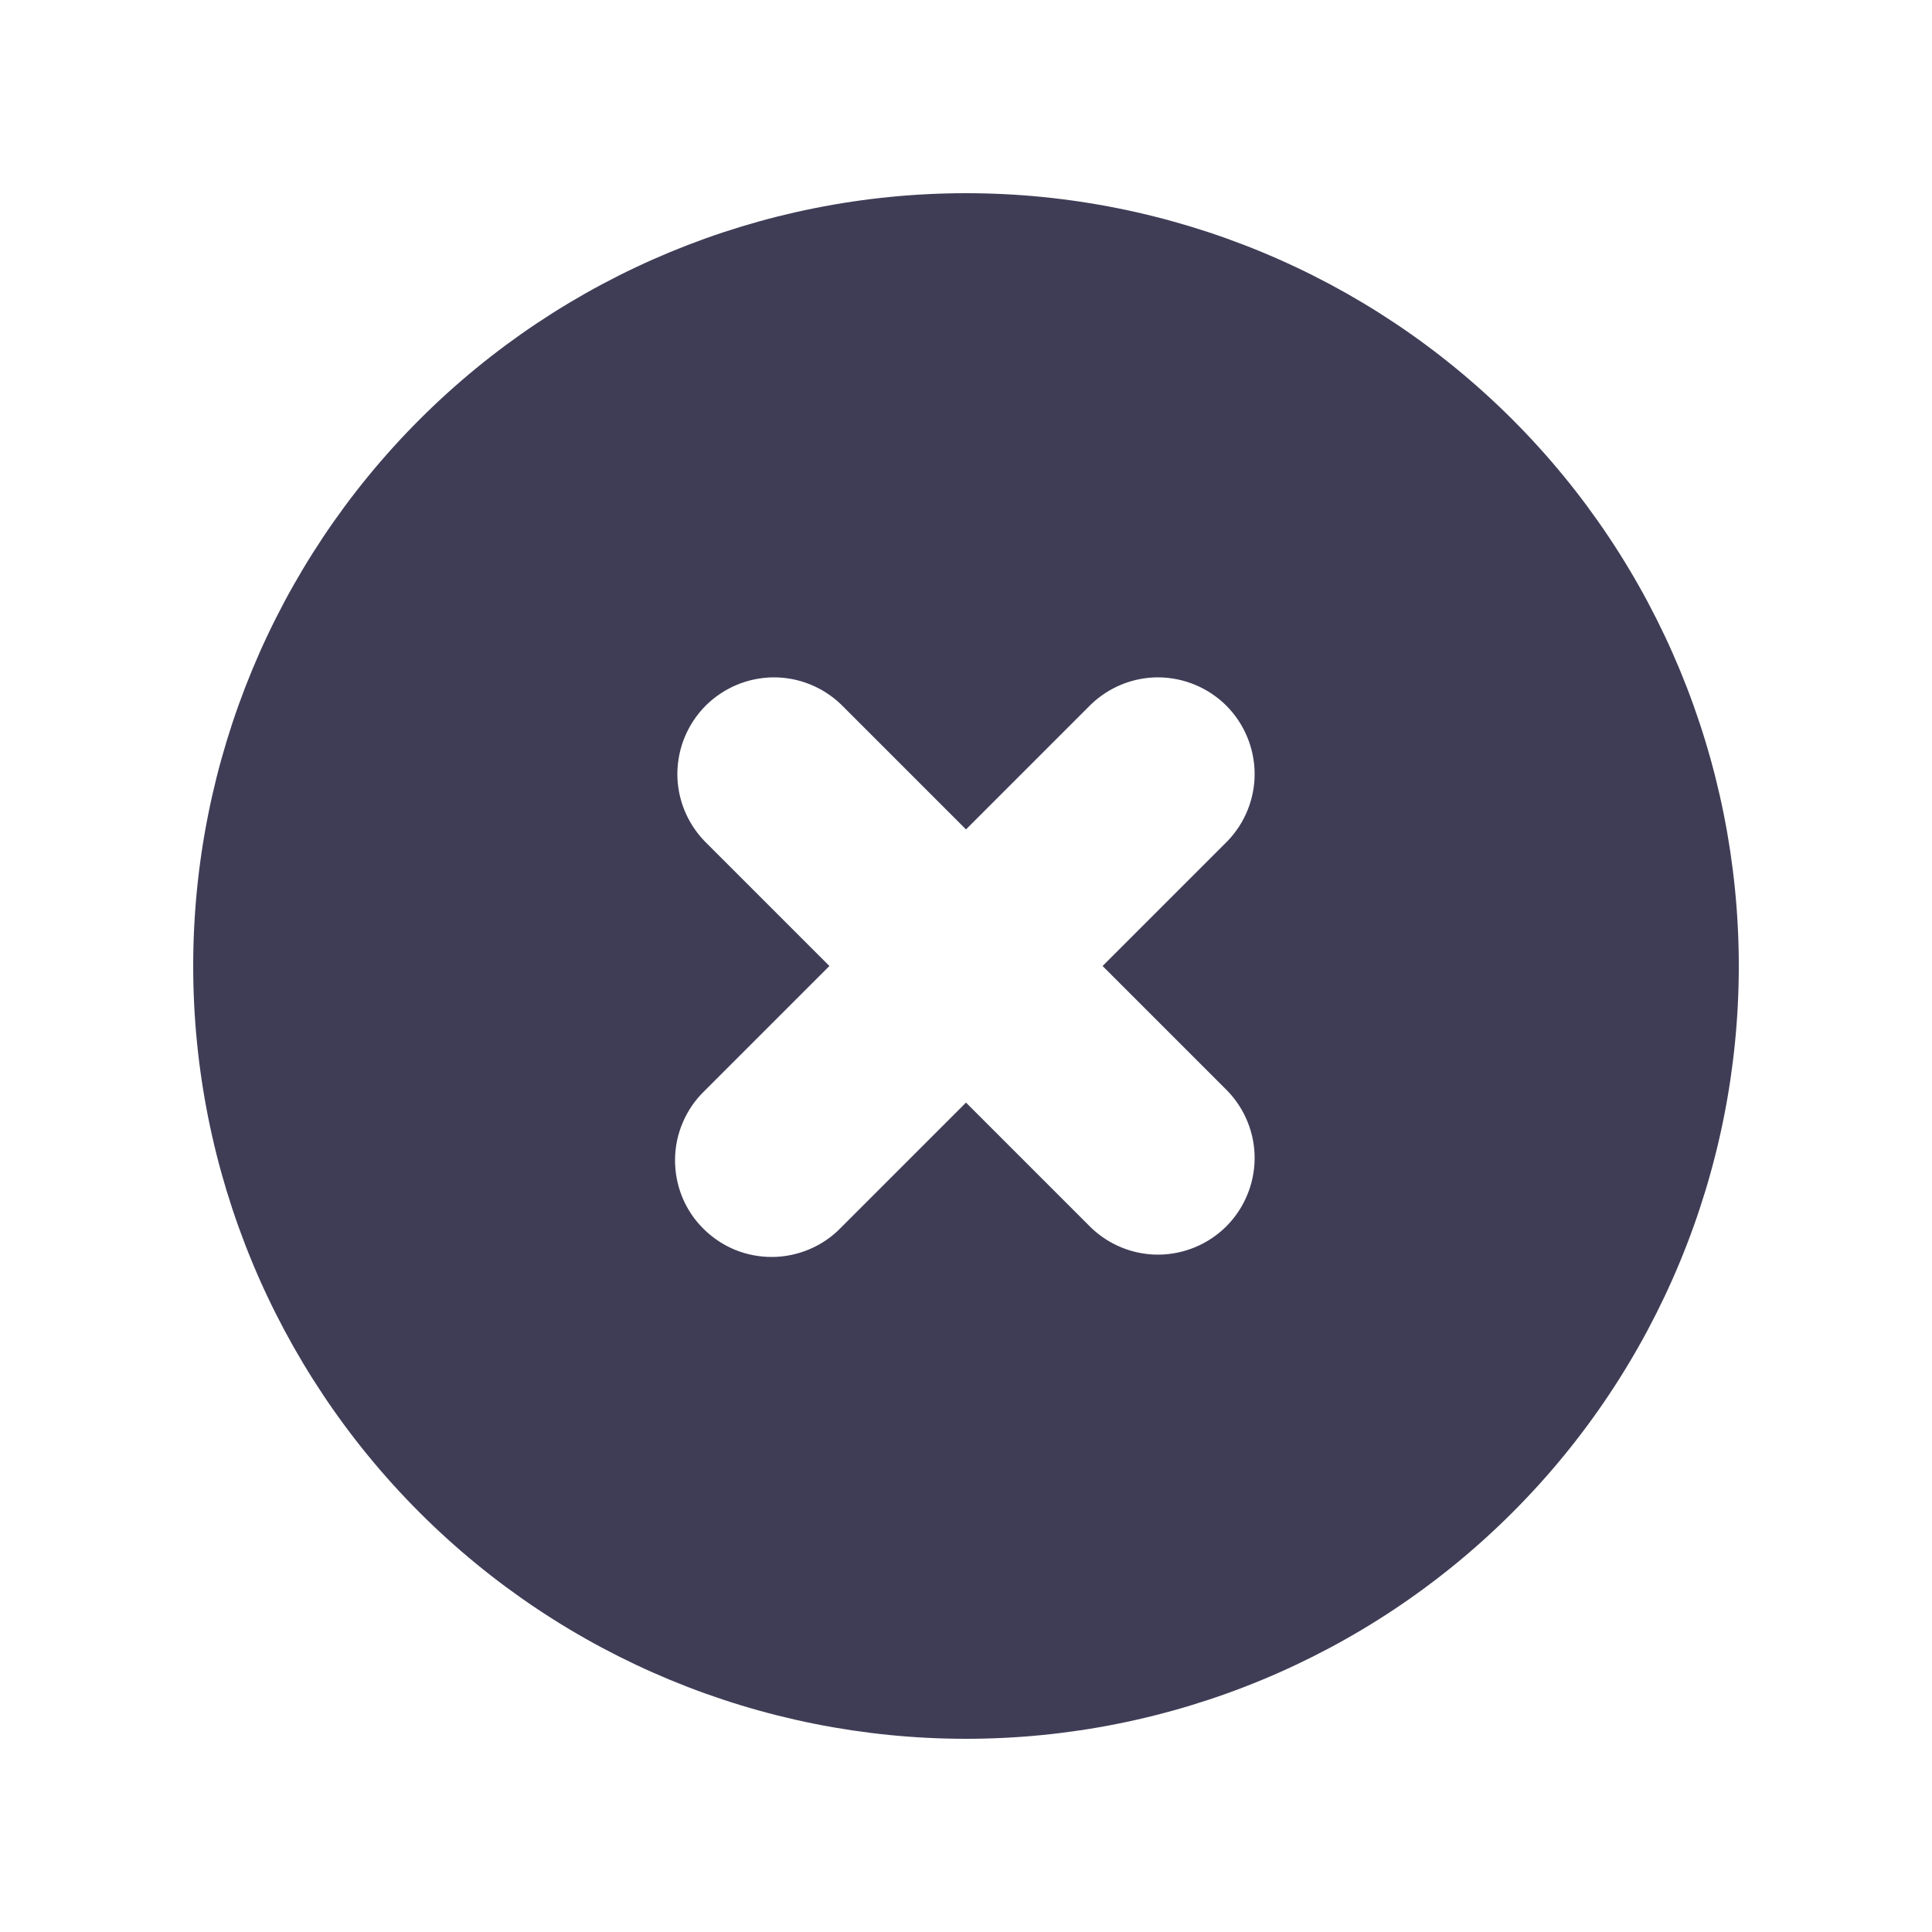
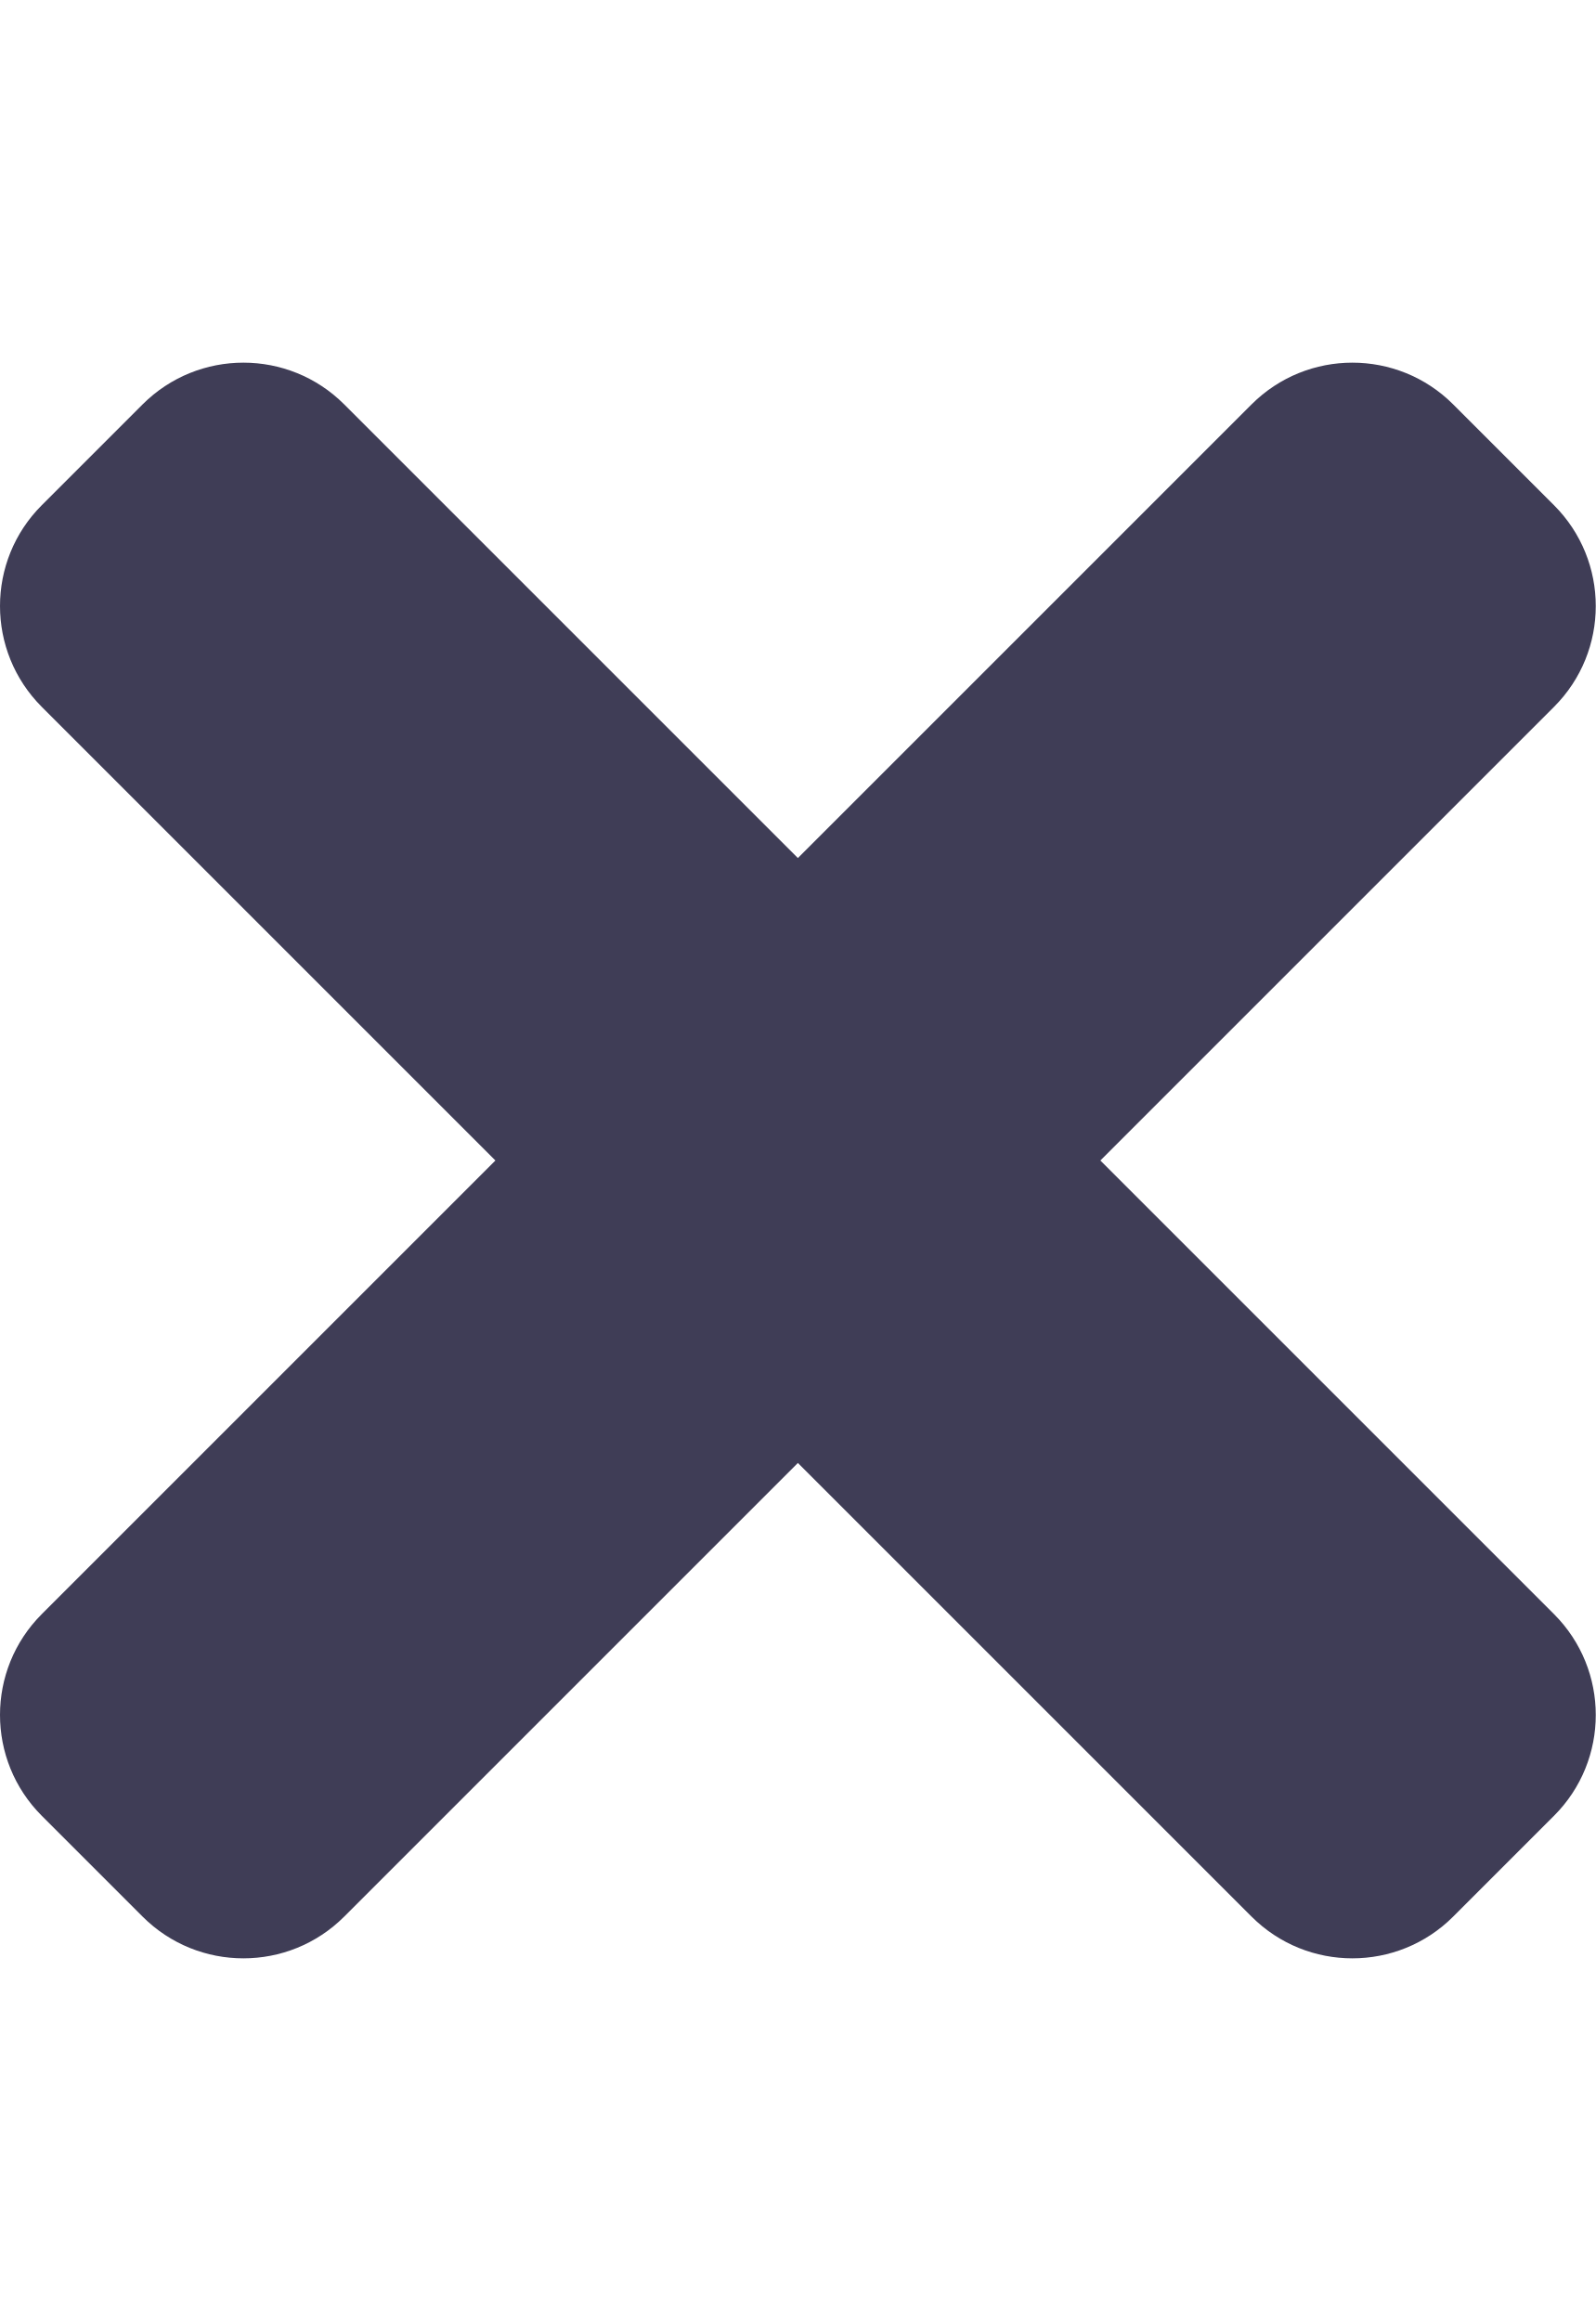
- <svg xmlns="http://www.w3.org/2000/svg" width="20" height="20" viewBox="0 0 20 20" fill="none">
-   <path fill-rule="evenodd" clip-rule="evenodd" d="M10 18C12.122 18 14.157 17.157 15.657 15.657C17.157 14.157 18 12.122 18 10C18 7.878 17.157 5.843 15.657 4.343C14.157 2.843 12.122 2 10 2C7.878 2 5.843 2.843 4.343 4.343C2.843 5.843 2 7.878 2 10C2 12.122 2.843 14.157 4.343 15.657C5.843 17.157 7.878 18 10 18V18ZM8.707 7.293C8.518 7.111 8.266 7.01 8.004 7.012C7.741 7.015 7.491 7.12 7.305 7.305C7.12 7.491 7.015 7.741 7.012 8.004C7.01 8.266 7.111 8.518 7.293 8.707L8.586 10L7.293 11.293C7.197 11.385 7.121 11.496 7.069 11.618C7.016 11.74 6.989 11.871 6.988 12.004C6.987 12.136 7.012 12.268 7.062 12.391C7.112 12.514 7.187 12.626 7.281 12.719C7.375 12.813 7.486 12.887 7.609 12.938C7.732 12.988 7.864 13.013 7.996 13.012C8.129 13.011 8.26 12.983 8.382 12.931C8.504 12.879 8.615 12.803 8.707 12.707L10 11.414L11.293 12.707C11.482 12.889 11.734 12.99 11.996 12.988C12.259 12.985 12.509 12.88 12.695 12.695C12.88 12.509 12.985 12.259 12.988 11.996C12.99 11.734 12.889 11.482 12.707 11.293L11.414 10L12.707 8.707C12.889 8.518 12.99 8.266 12.988 8.004C12.985 7.741 12.88 7.491 12.695 7.305C12.509 7.12 12.259 7.015 11.996 7.012C11.734 7.01 11.482 7.111 11.293 7.293L10 8.586L8.707 7.293Z" fill="#3F3D56" />
+ <svg xmlns="http://www.w3.org/2000/svg" aria-hidden="true" focusable="false" data-prefix="fas" data-icon="times" class="svg-inline--fa fa-times fa-w-11" role="img" viewBox="0 0 352 512">
+   <path fill="#3F3D56" d="M242.72 256l100.07-100.07c12.28-12.28 12.28-32.19 0-44.48l-22.24-22.24c-12.28-12.28-32.19-12.28-44.48 0L176 189.28 75.93 89.21c-12.28-12.28-32.19-12.28-44.48 0L9.21 111.45c-12.28 12.28-12.28 32.19 0 44.48L109.28 256 9.21 356.07c-12.28 12.28-12.28 32.19 0 44.48l22.24 22.24c12.28 12.28 32.2 12.28 44.48 0L176 322.72l100.07 100.07c12.28 12.28 32.2 12.28 44.48 0l22.24-22.24c12.28-12.28 12.28-32.19 0-44.48L242.72 256z" />
</svg>
